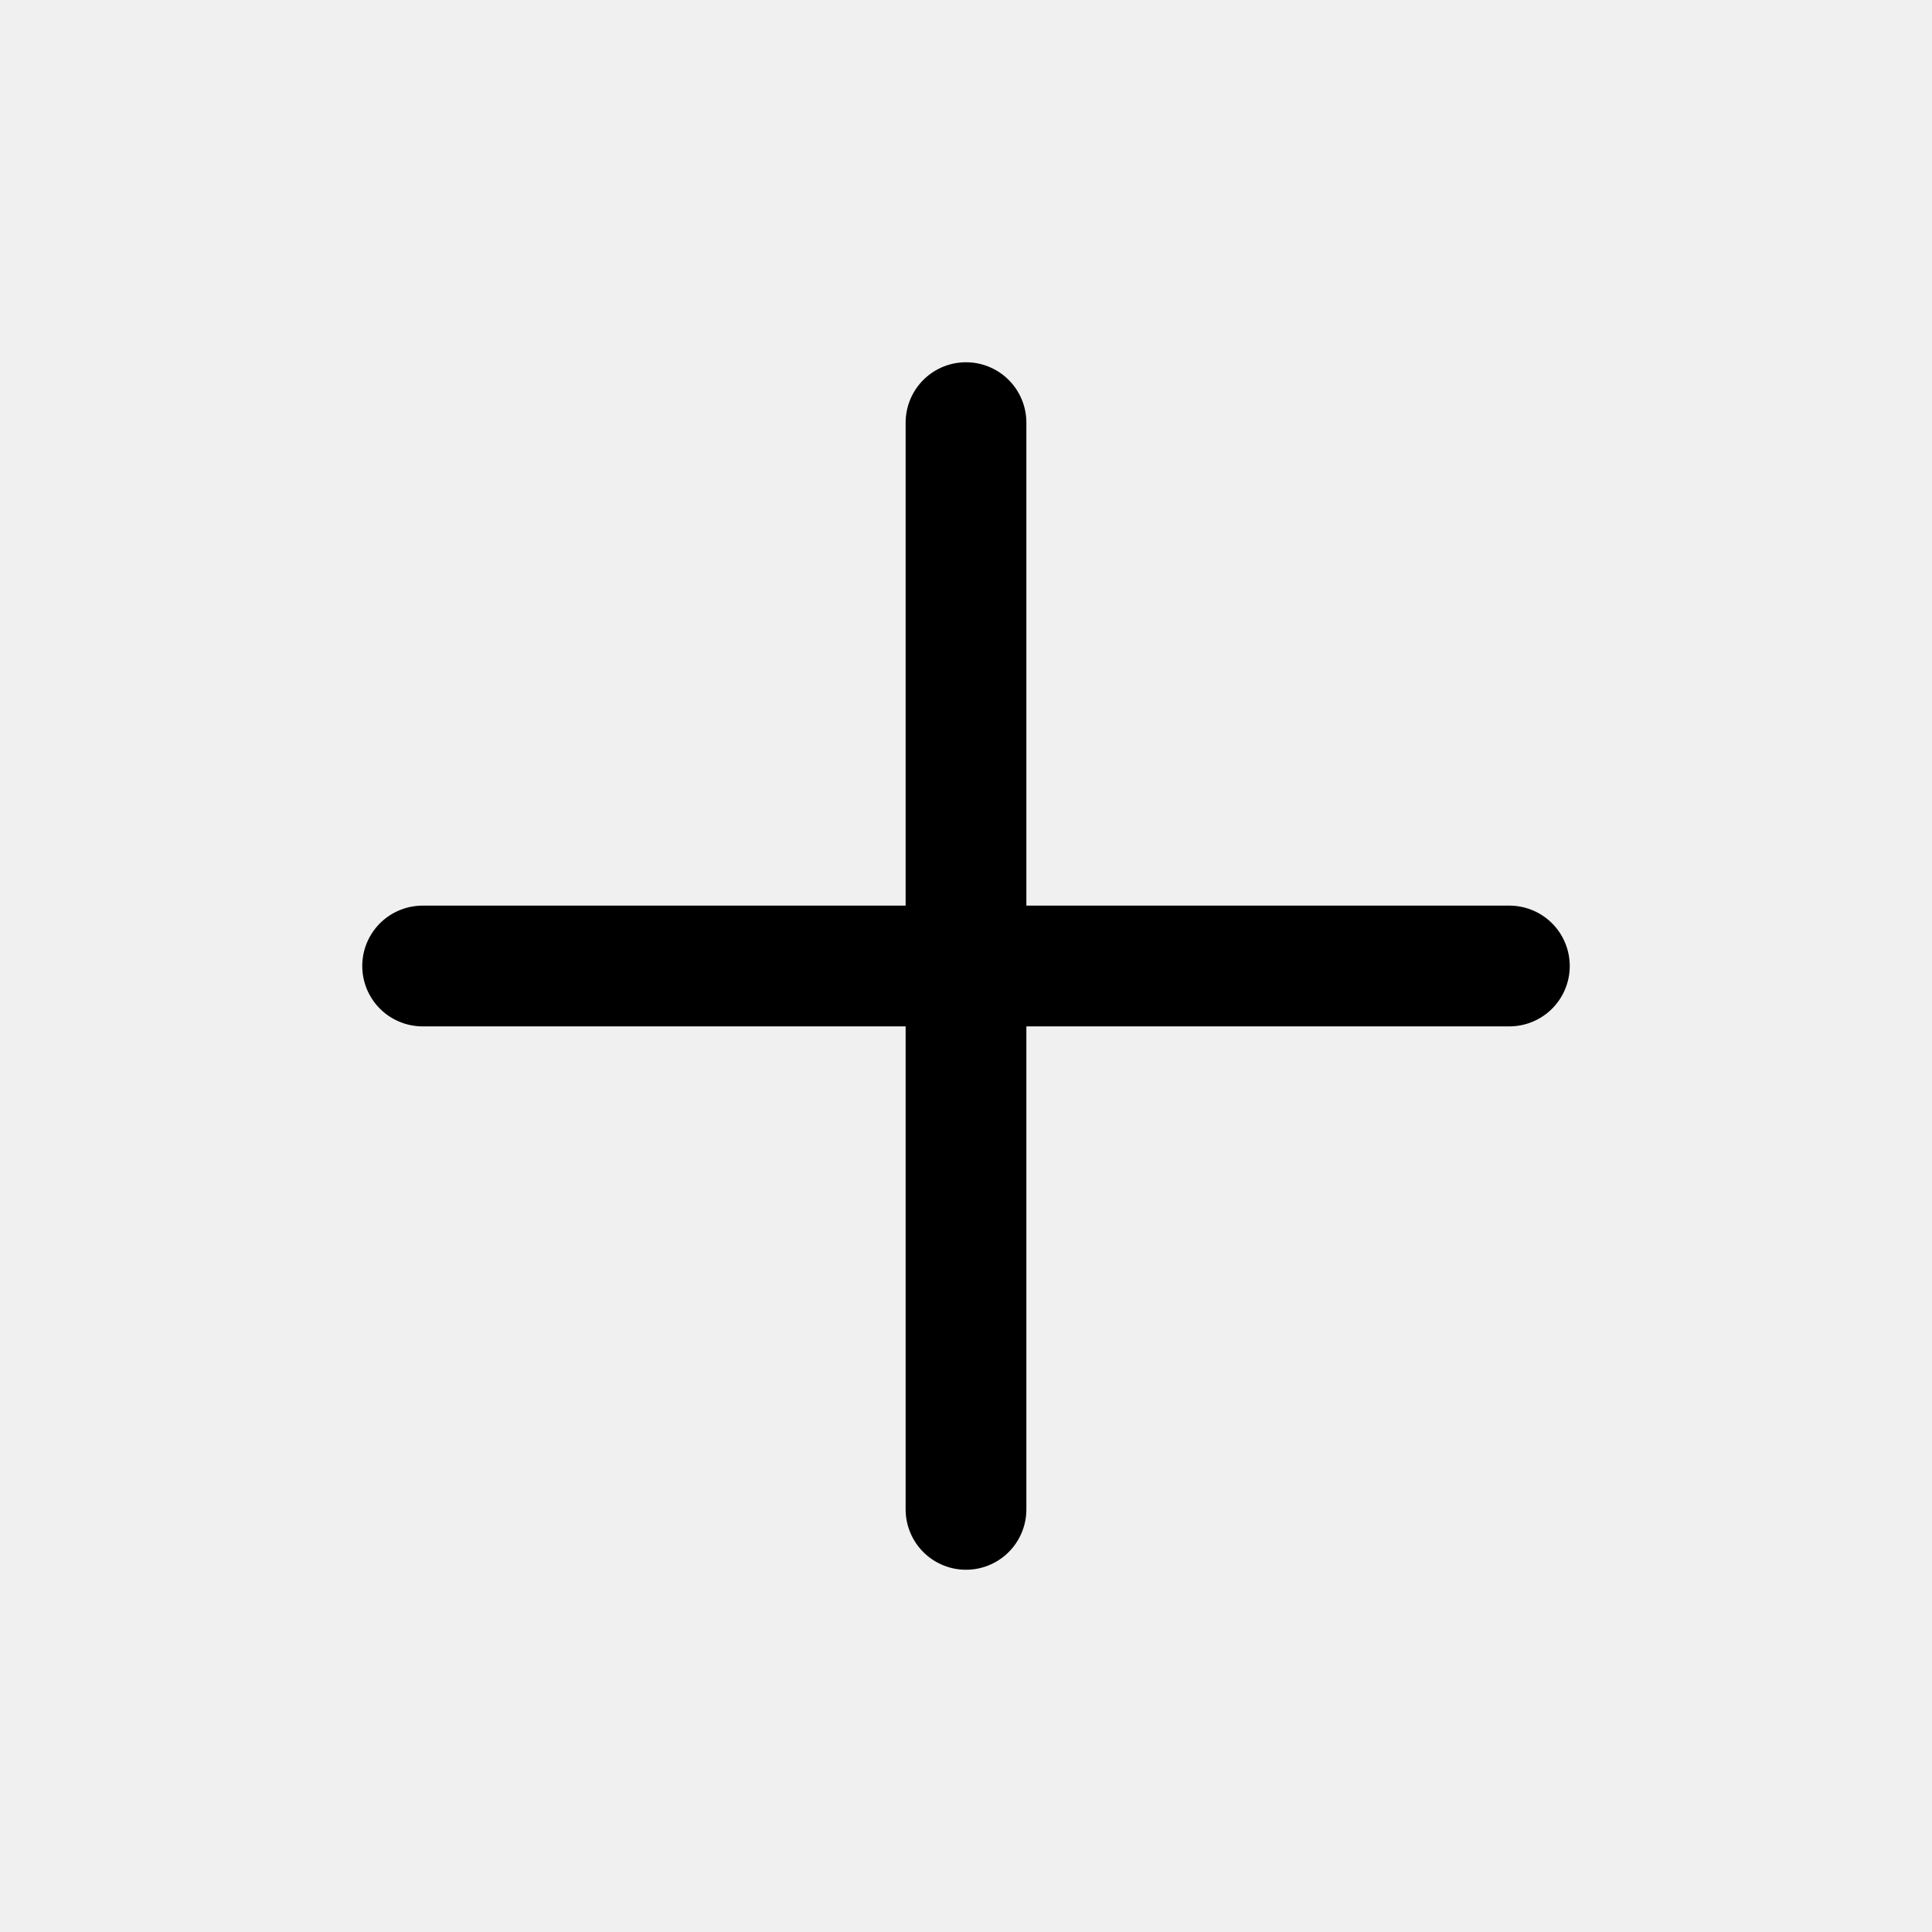
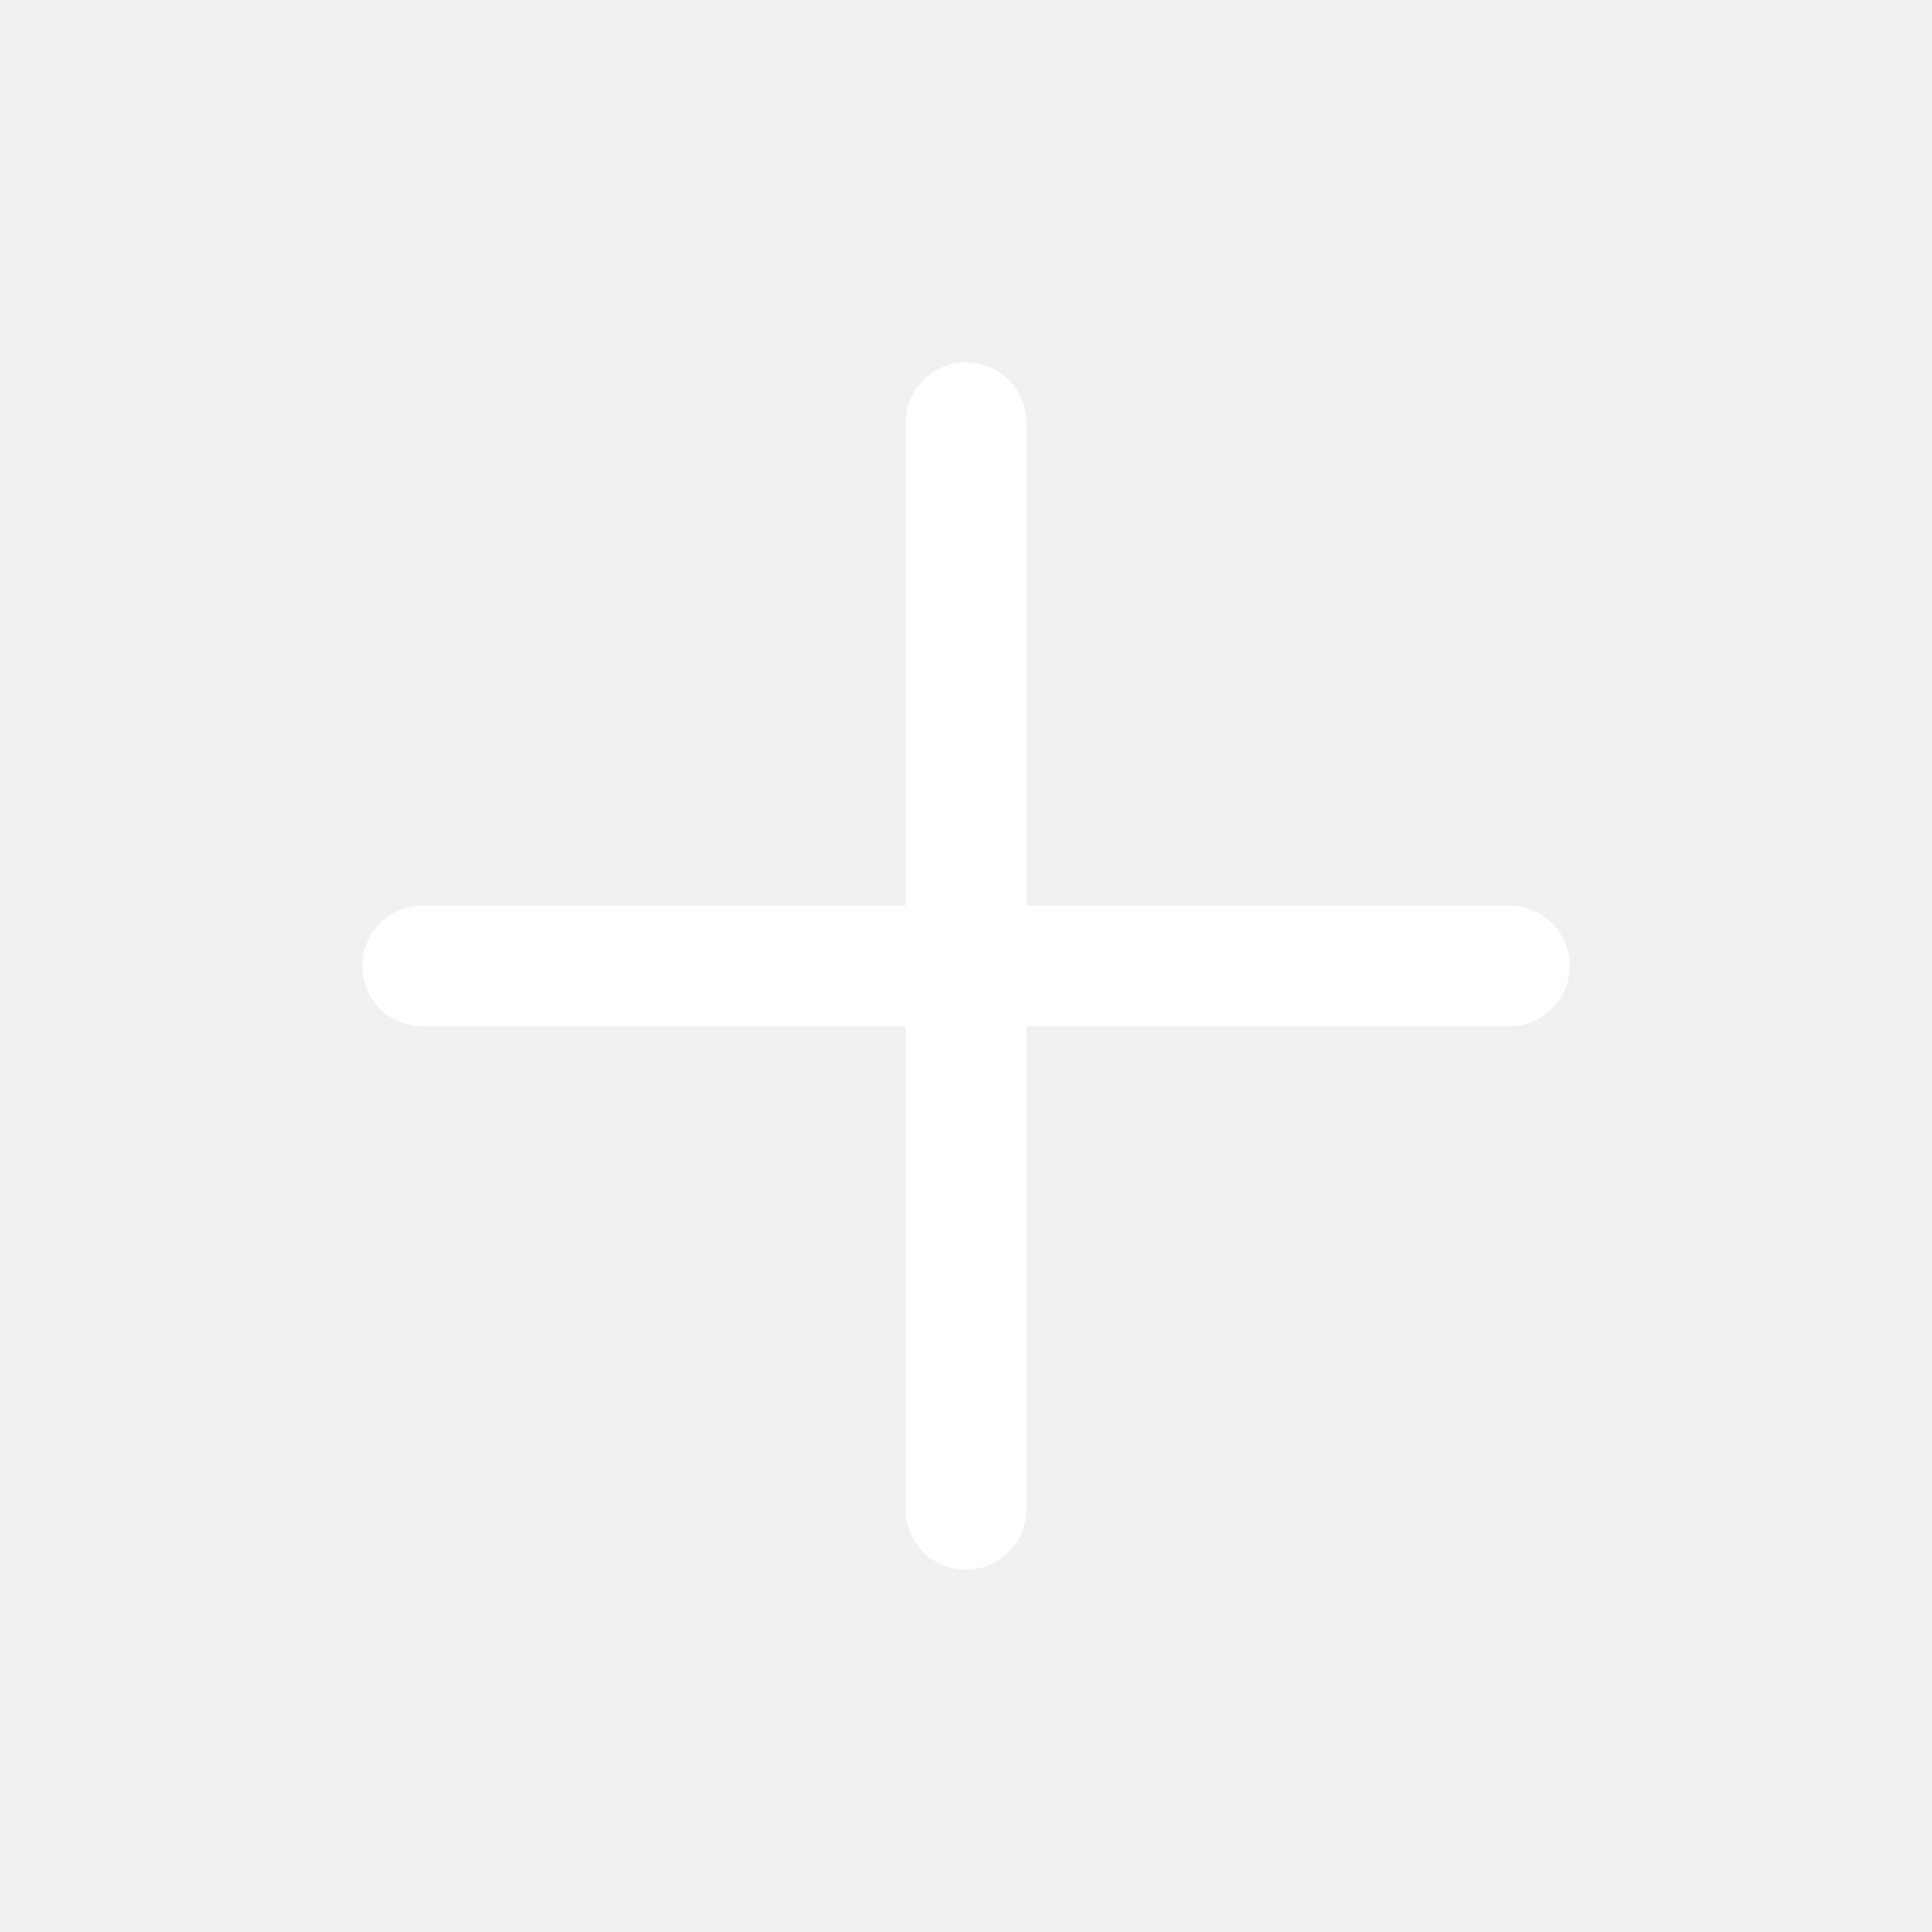
<svg xmlns="http://www.w3.org/2000/svg" viewBox="0 0 32 32">
  <defs>
-     <style>.cls-1{fill:none;stroke:#000;stroke-linecap:round;stroke-linejoin:round;stroke-width:2px;}</style>
+     <style>.cls-1{fill:none;stroke:#FFF;stroke-linecap:round;stroke-linejoin:round;stroke-width:2px;}</style>
  </defs>
  <g id="plus">
    <line class="cls-1" x1="16" x2="16" y1="7" y2="25" />
    <line class="cls-1" x1="7" x2="25" y1="16" y2="16" />
  </g>
</svg>
